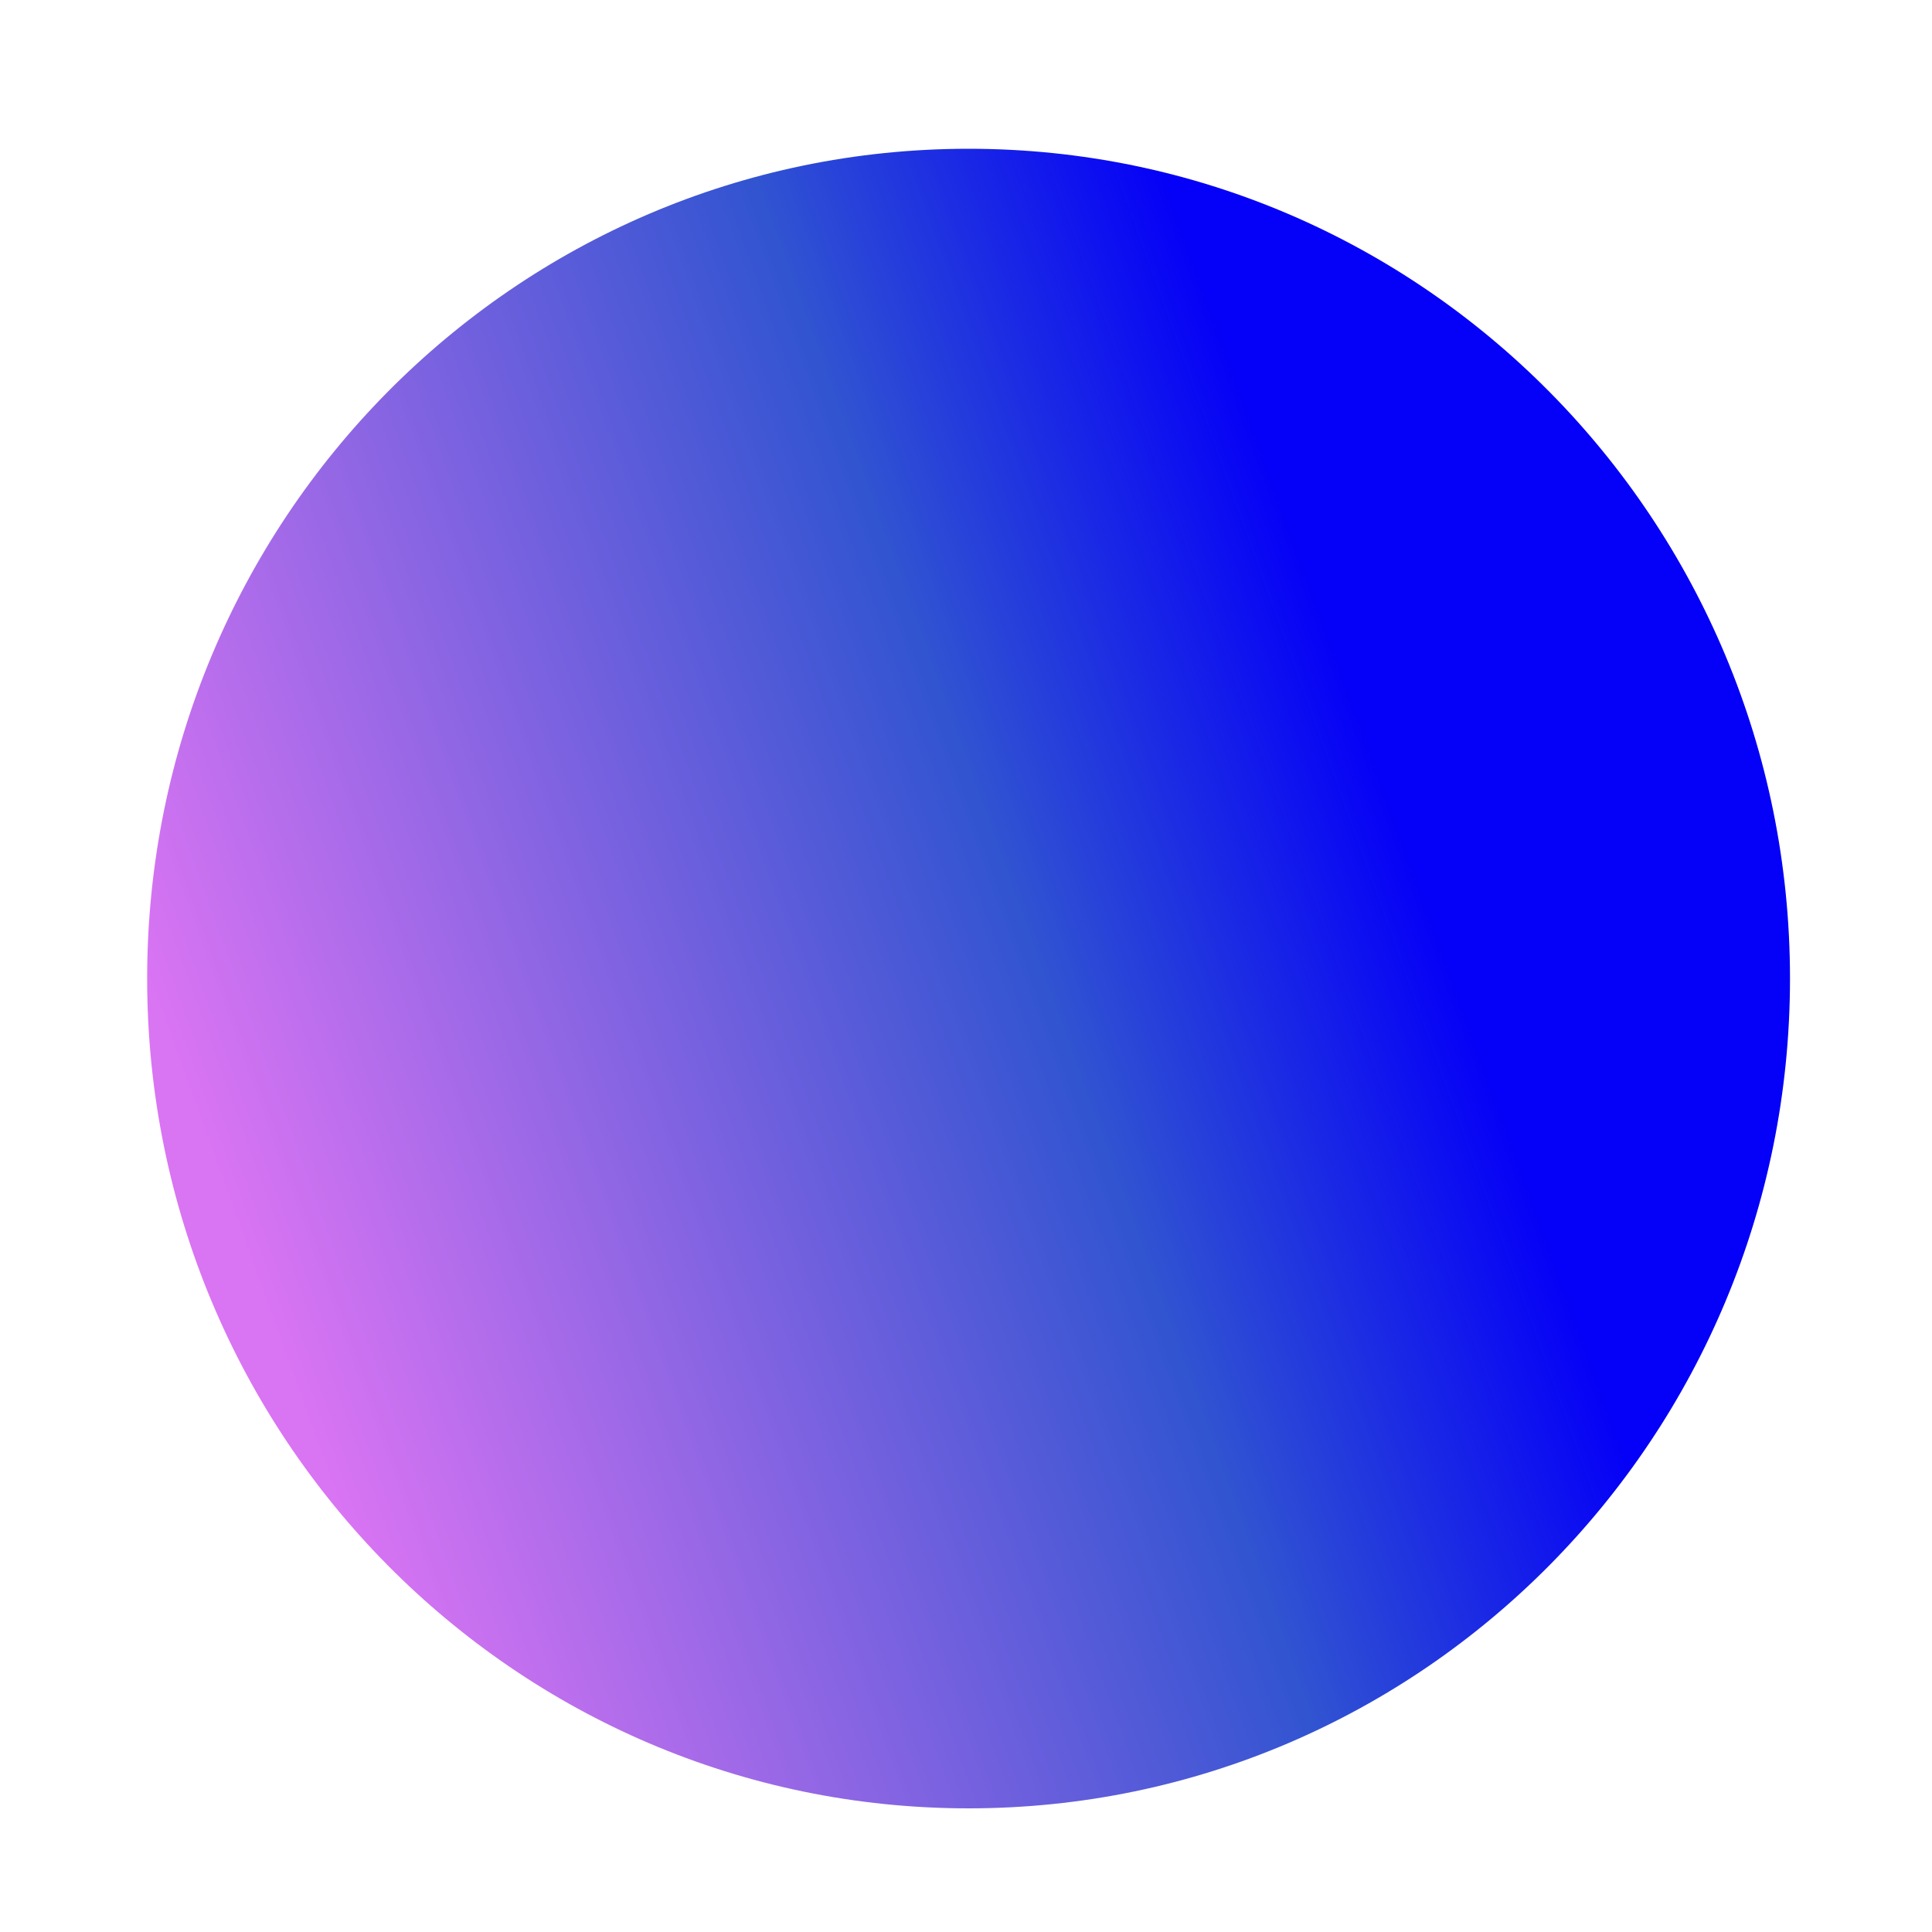
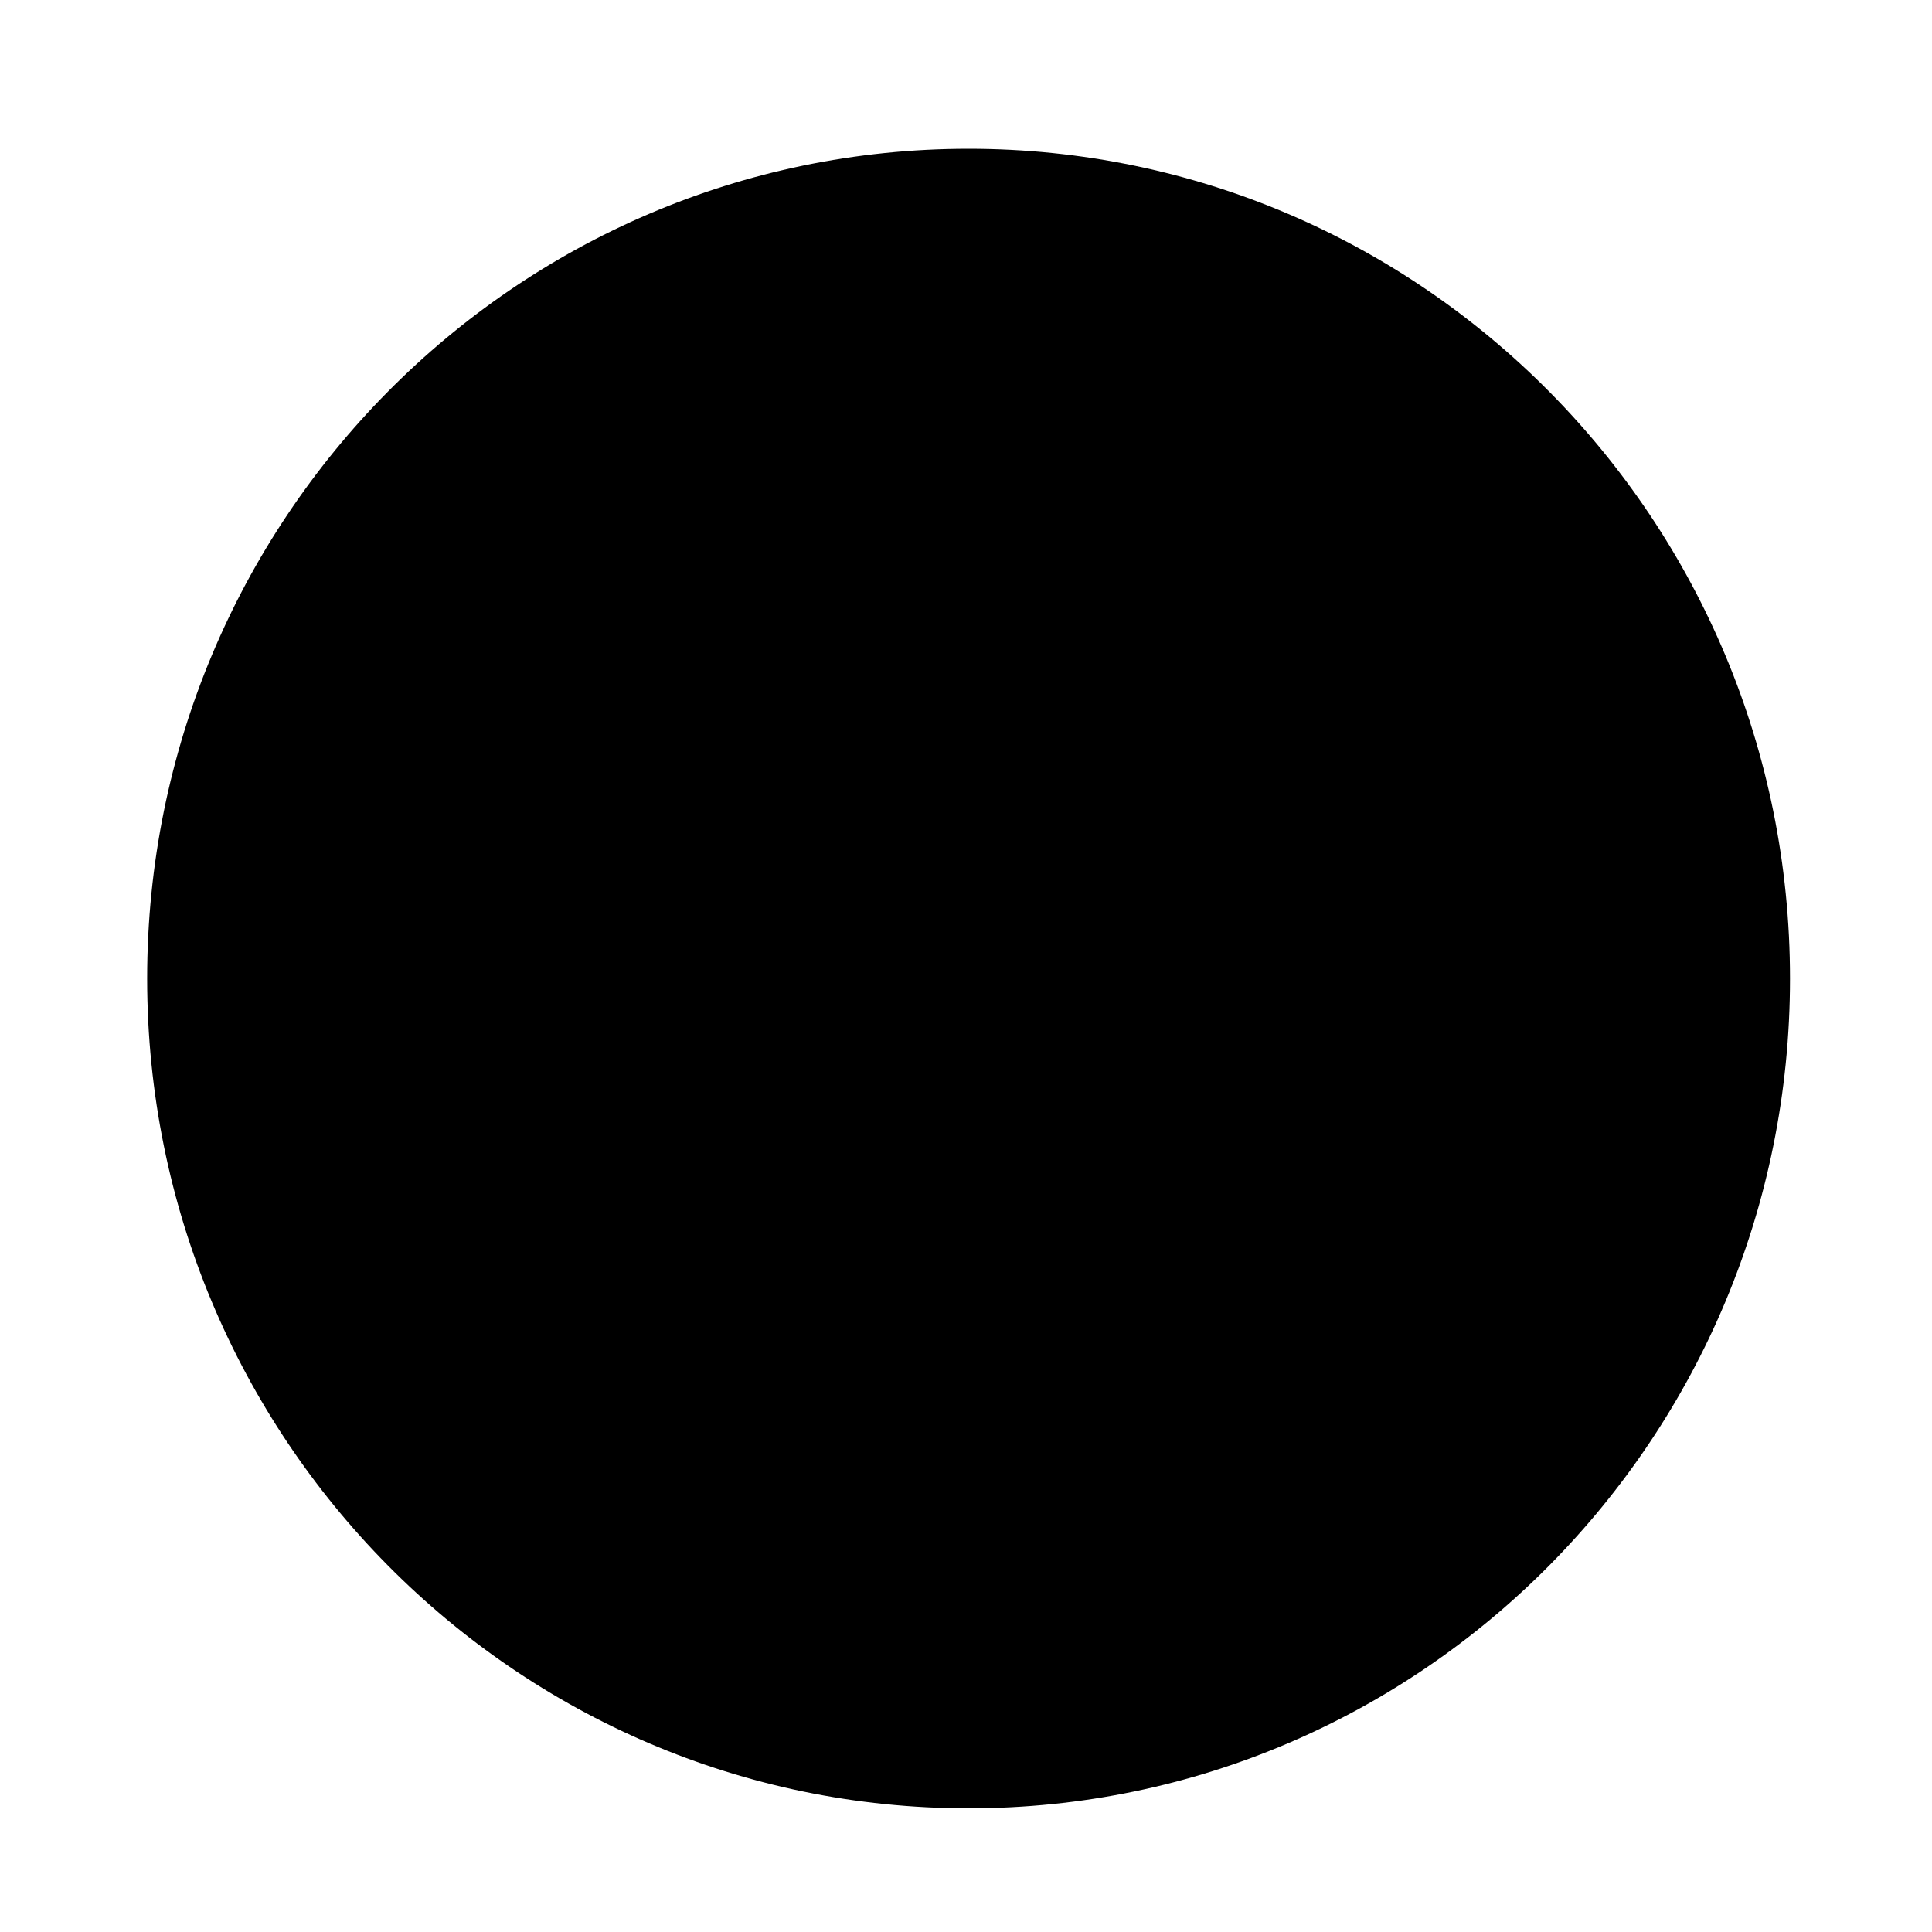
<svg xmlns="http://www.w3.org/2000/svg" width="12" height="12" viewBox="0 0 12 12" fill="none">
  <ellipse cx="6.016" cy="6.078" rx="5.102" ry="5.154" fill="url(#paint0_linear_1_5458)" />
  <defs>
    <linearGradient id="paint0_linear_1_5458" x1="0.914" y1="6.078" x2="9.634" y2="2.929" gradientUnits="userSpaceOnUse">
-       <stop stop-color="#D974F3" />
-       <stop offset="0.565" stop-color="#3154D1" />
-       <stop offset="0.825" stop-color="#0500F7" />
+       <stop stopColor="#D974F3" />
+       <stop offset="0.565" stopColor="#3154D1" />
+       <stop offset="0.825" stopColor="#0500F7" />
    </linearGradient>
  </defs>
</svg>
